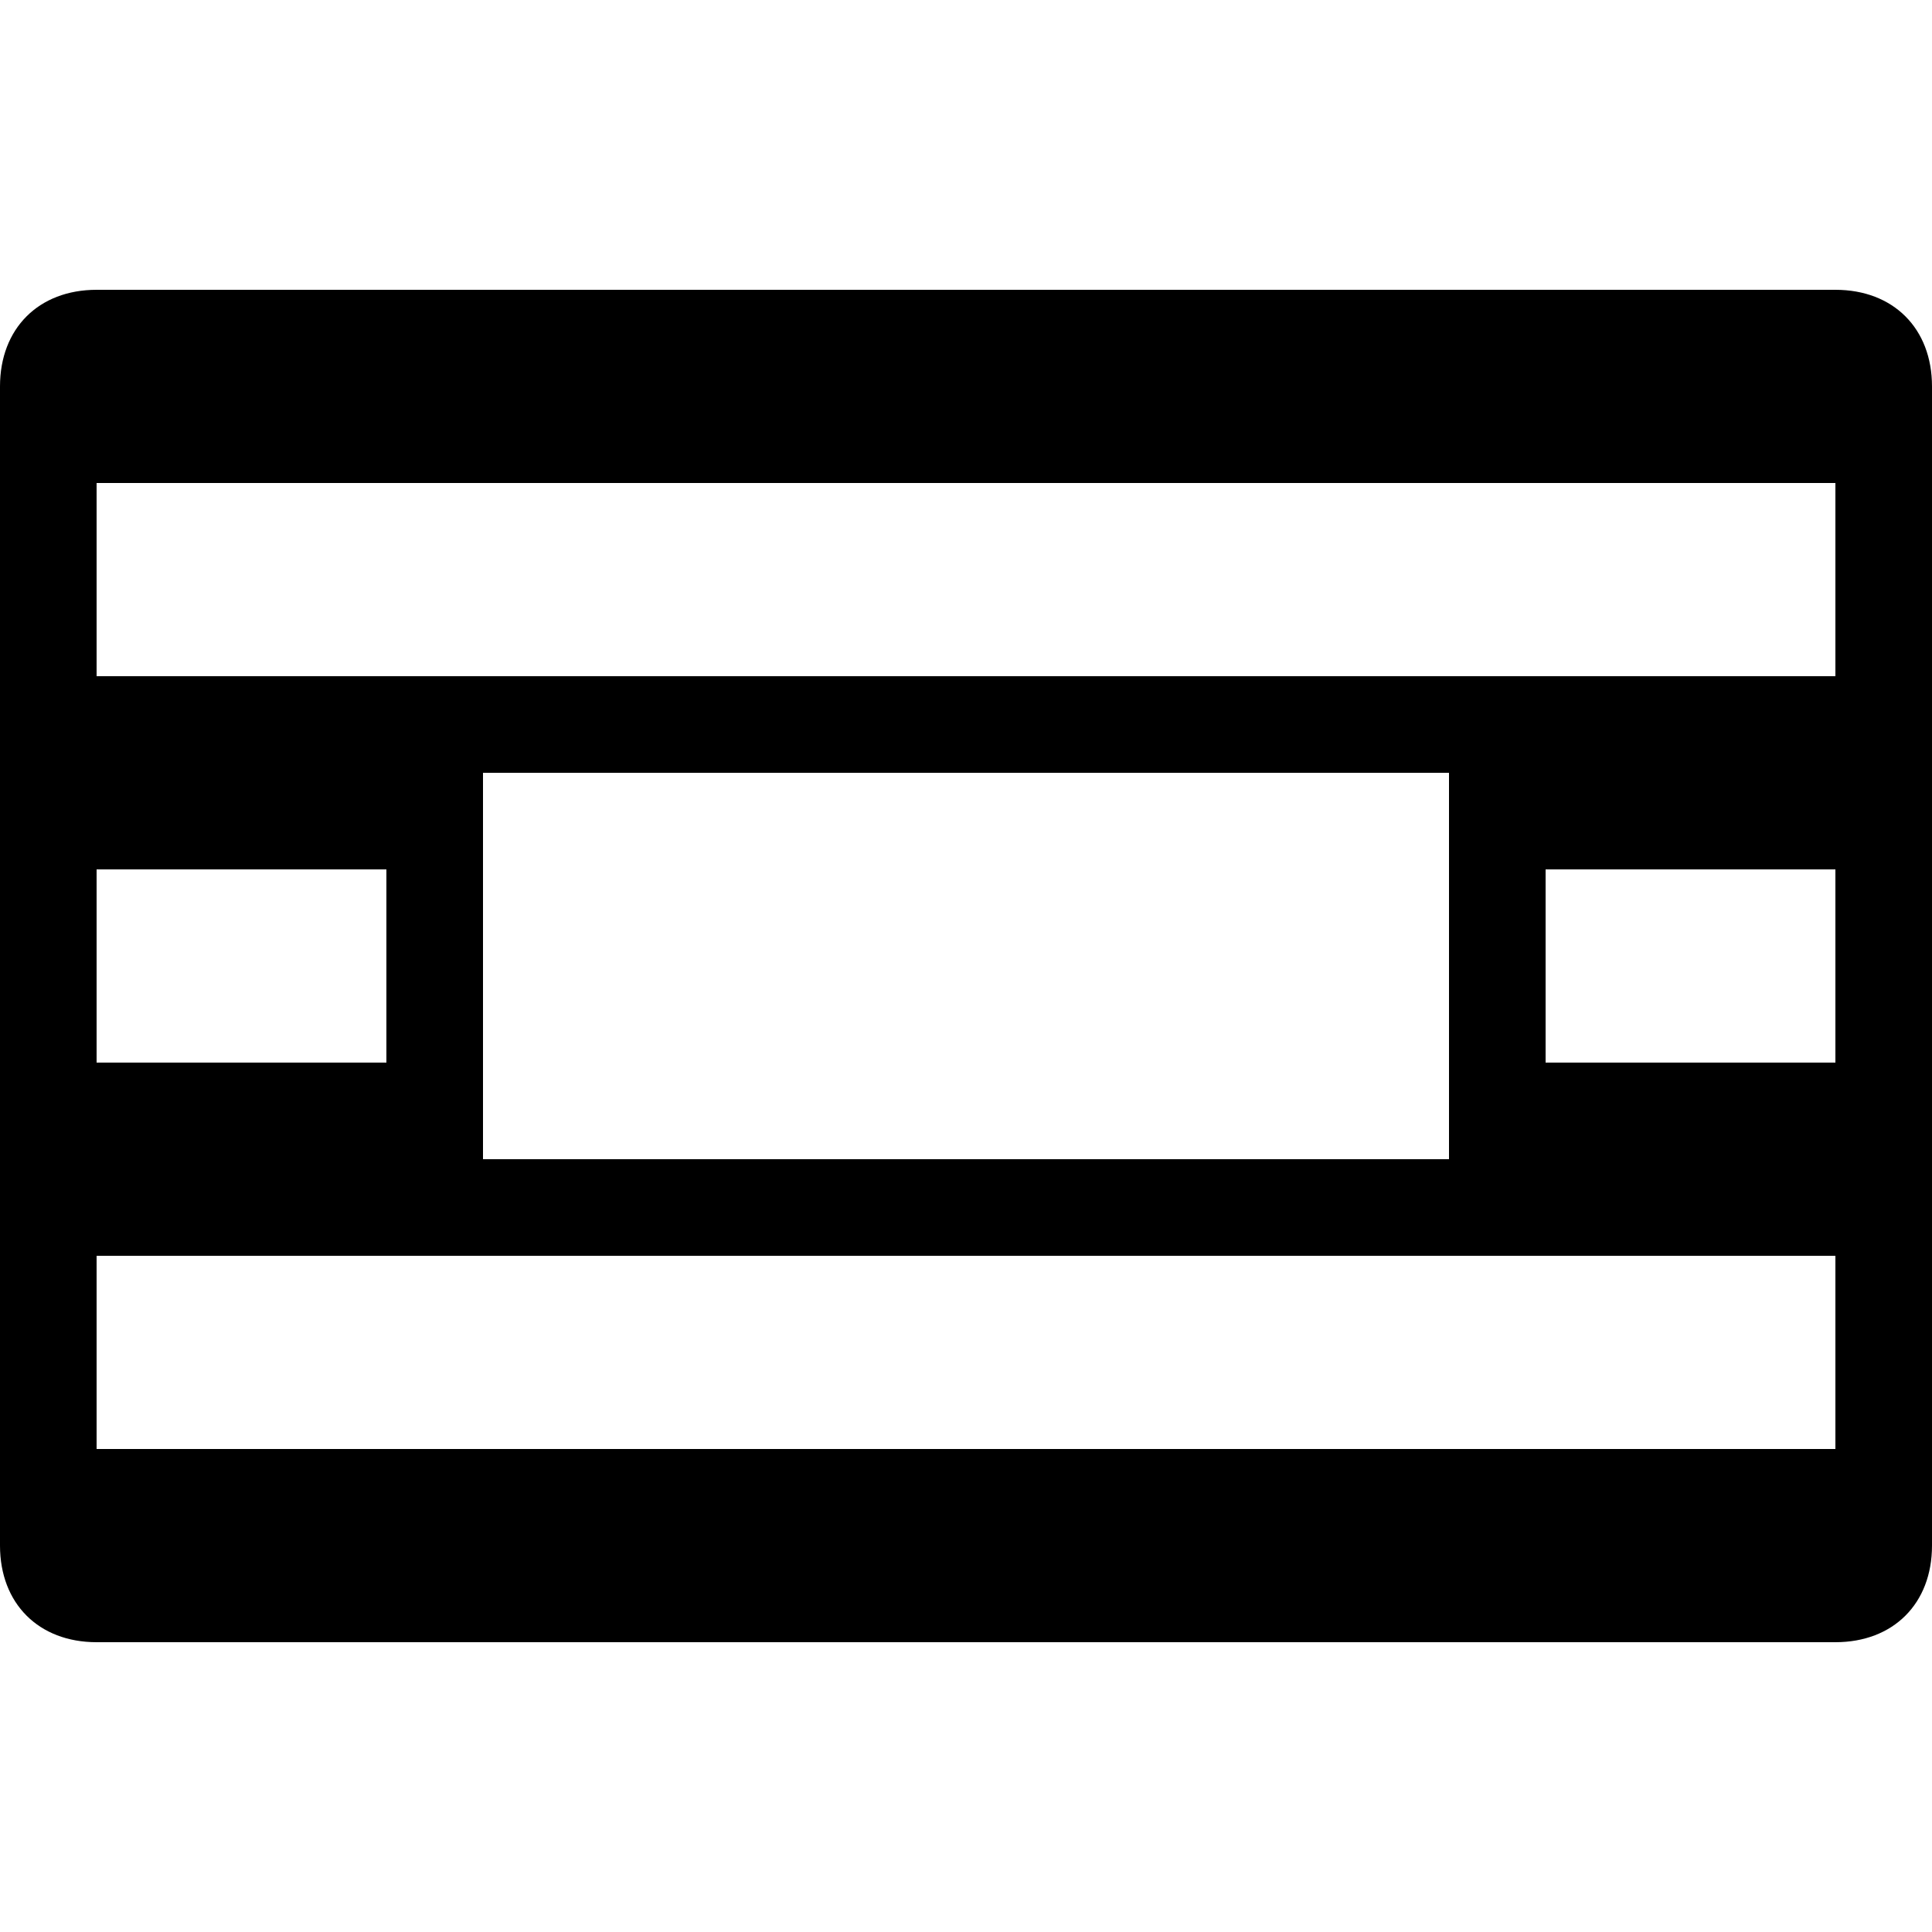
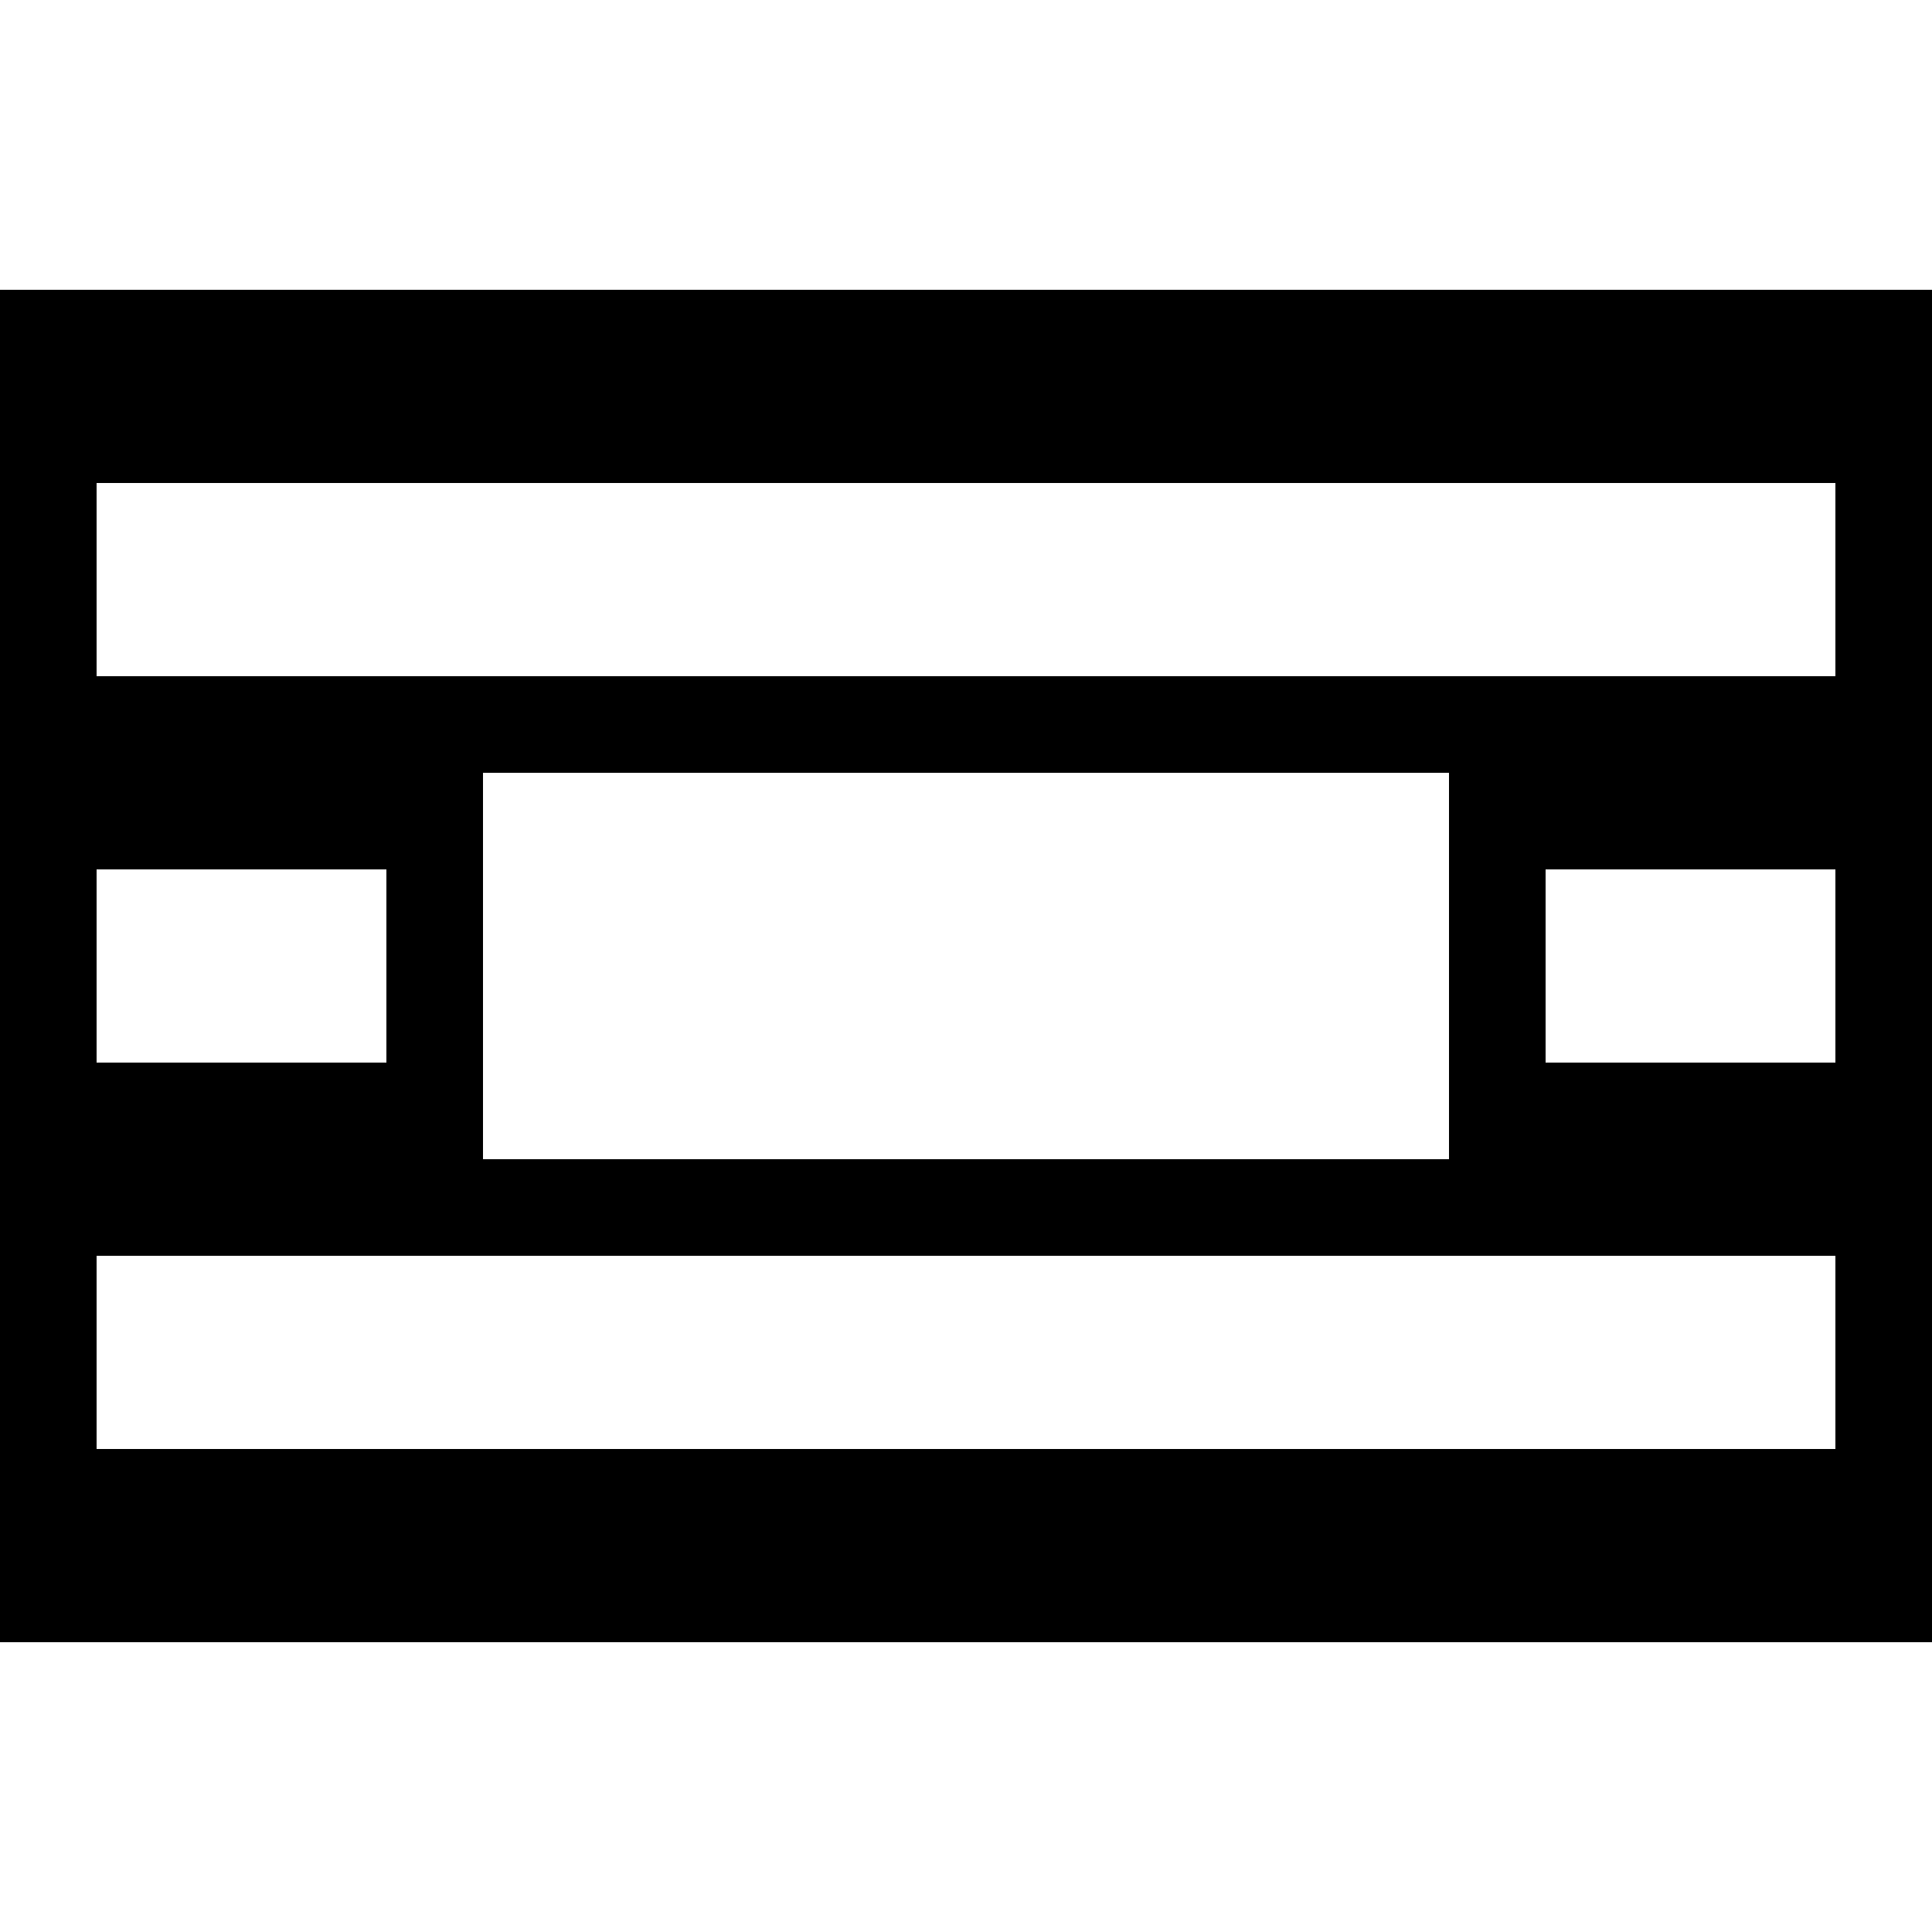
- <svg xmlns="http://www.w3.org/2000/svg" version="1.1" id="Layer_1" x="0px" y="0px" viewBox="-295 387 20 20" style="enable-background:new -295 387 20 20;" xml:space="preserve">
-   <path d="M-294,390h18c0.6,0,1,0.4,1,1v12c0,0.6-0.4,1-1,1h-18c-0.6,0-1-0.4-1-1v-12C-295,390.4-294.6,390-294,390z M-276,394v-2h-18  v2H-276z M-280,399v-4h-10v4H-280z M-291,398v-2h-3v2H-291z M-276,398v-2h-3v2H-276z M-276,402v-2h-18v2H-276z" />
+ <svg xmlns="http://www.w3.org/2000/svg" version="1.1" width="20" height="20" viewBox="0 0 20 20">
+   <g>
+ </g>
+   <path d="M0 3h20v14h-20v-14zM19 7v-2h-18v2h18zM15 12v-4h-10v4h10zM4 11v-2h-3v2h3zM19 11v-2h-3v2h3zM19 15v-2h-18v2h18z" fill="#000000" />
</svg>
